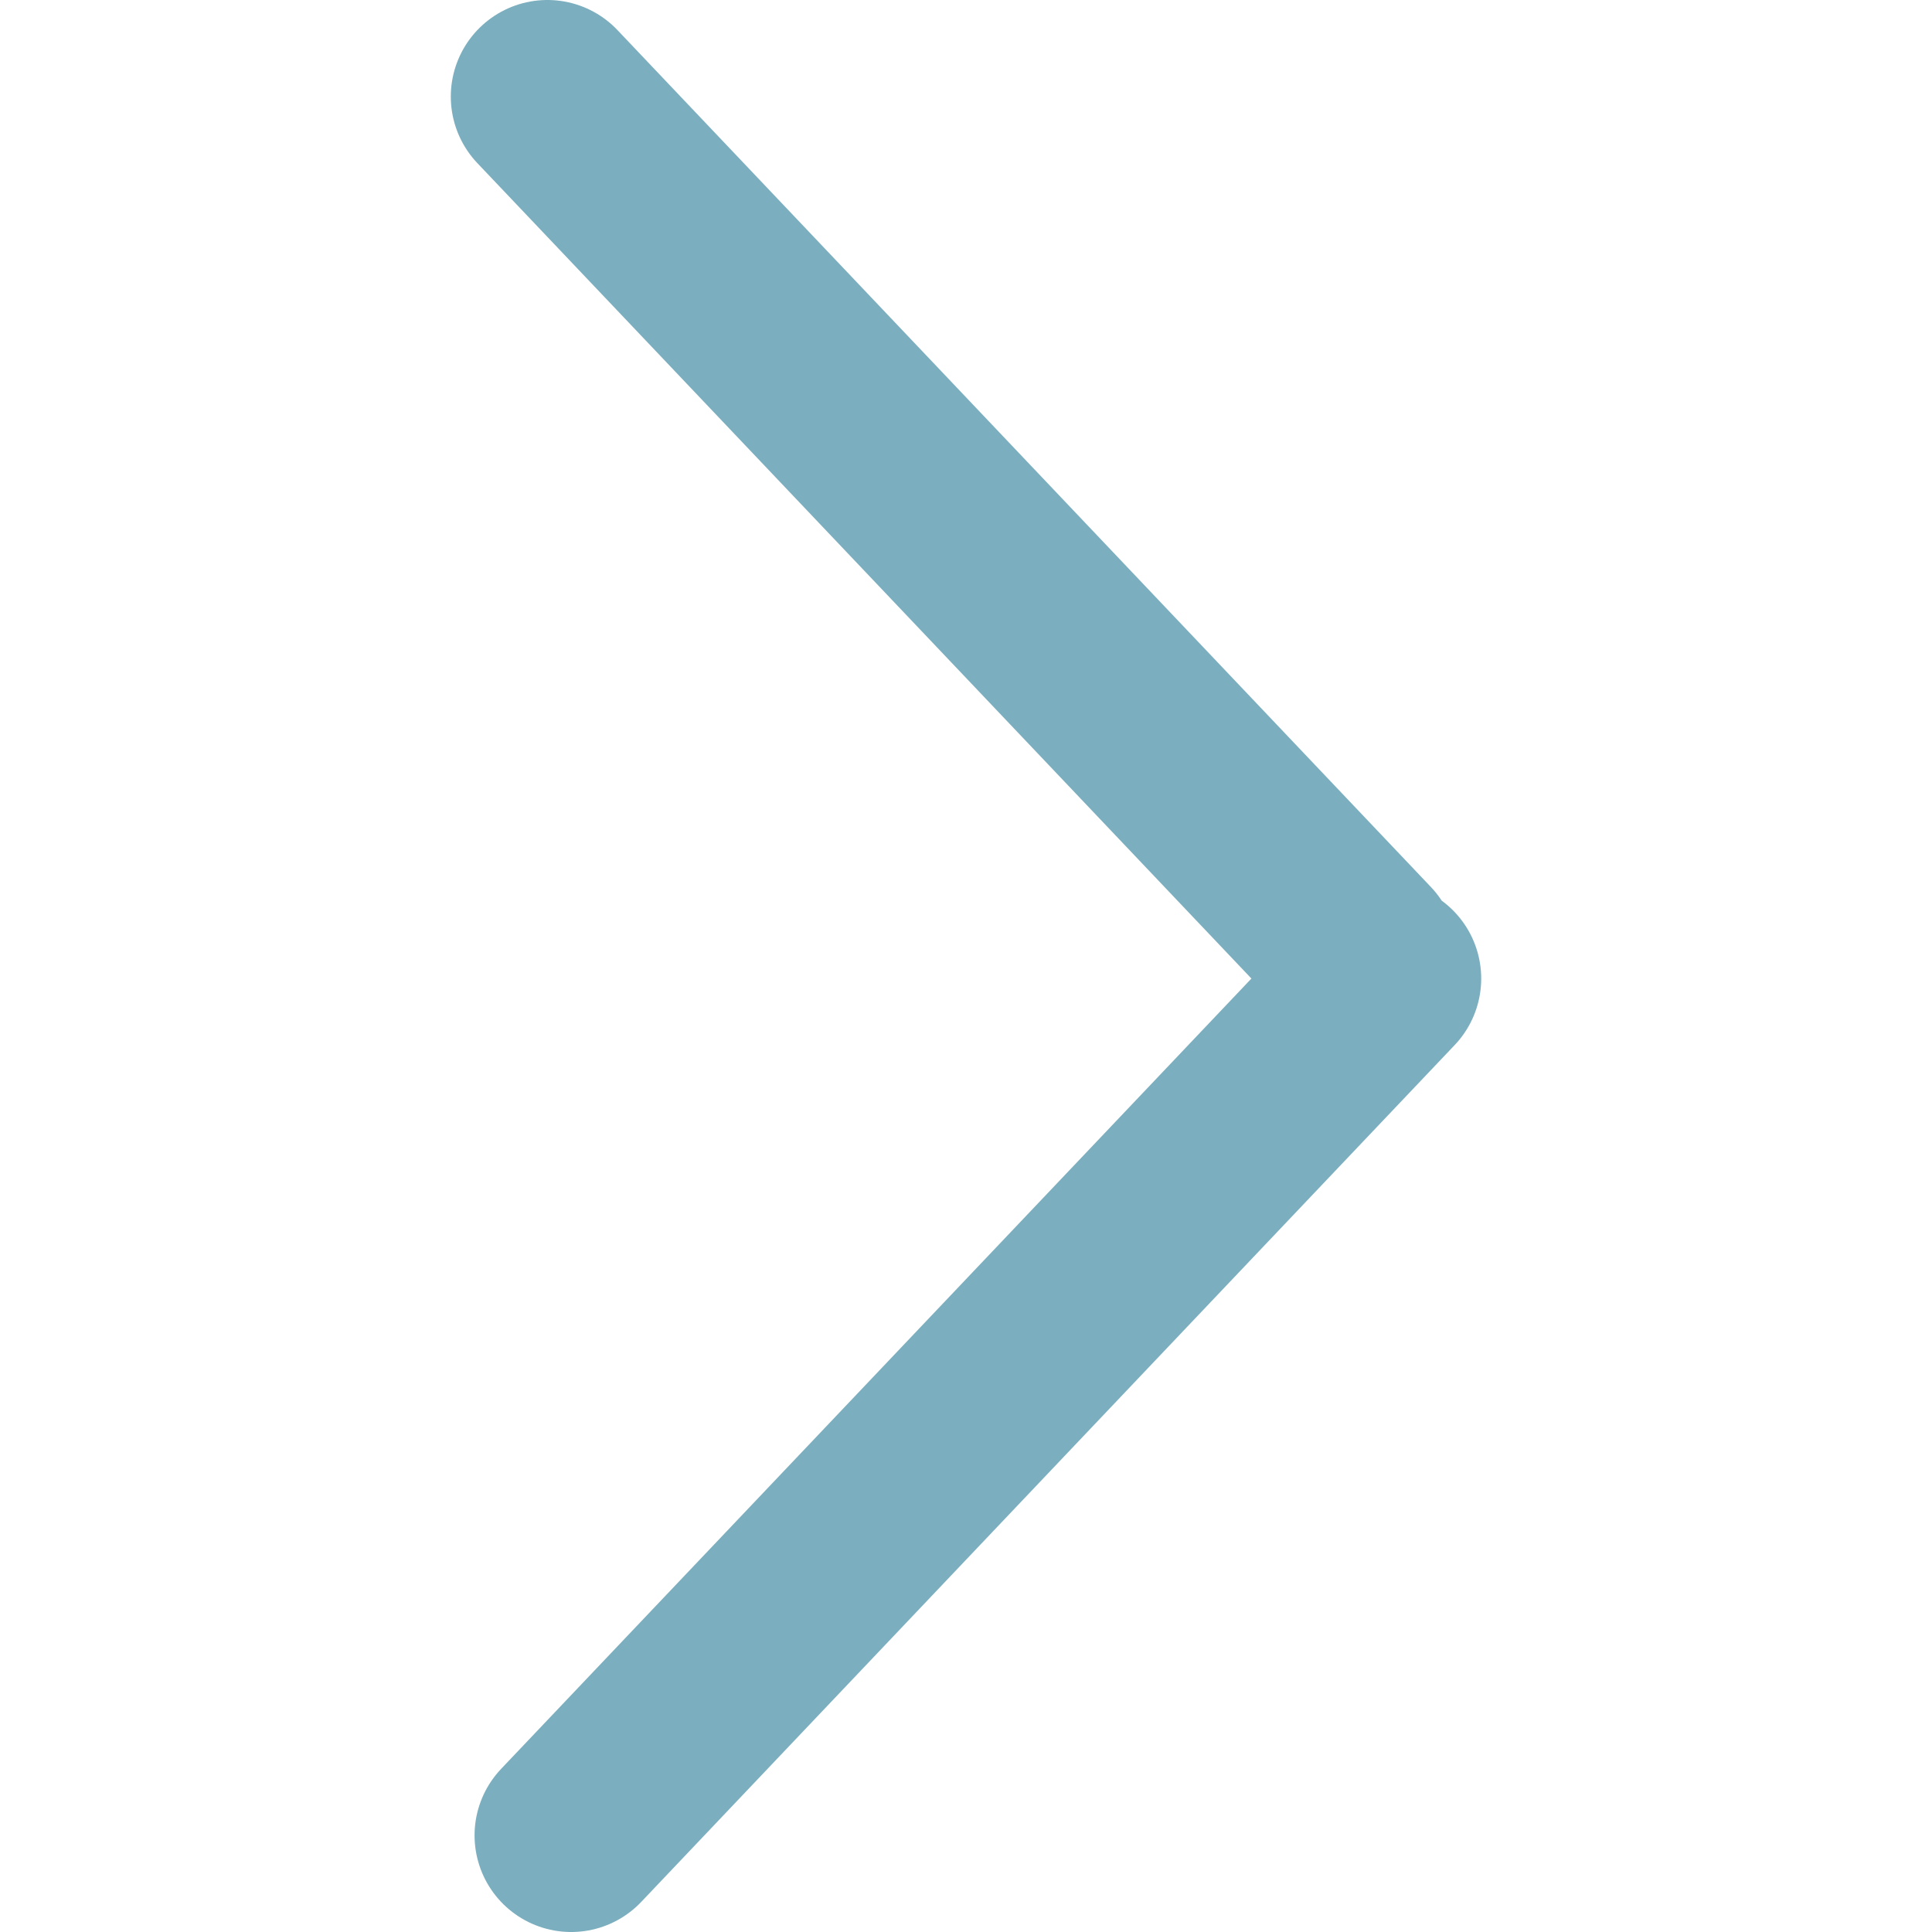
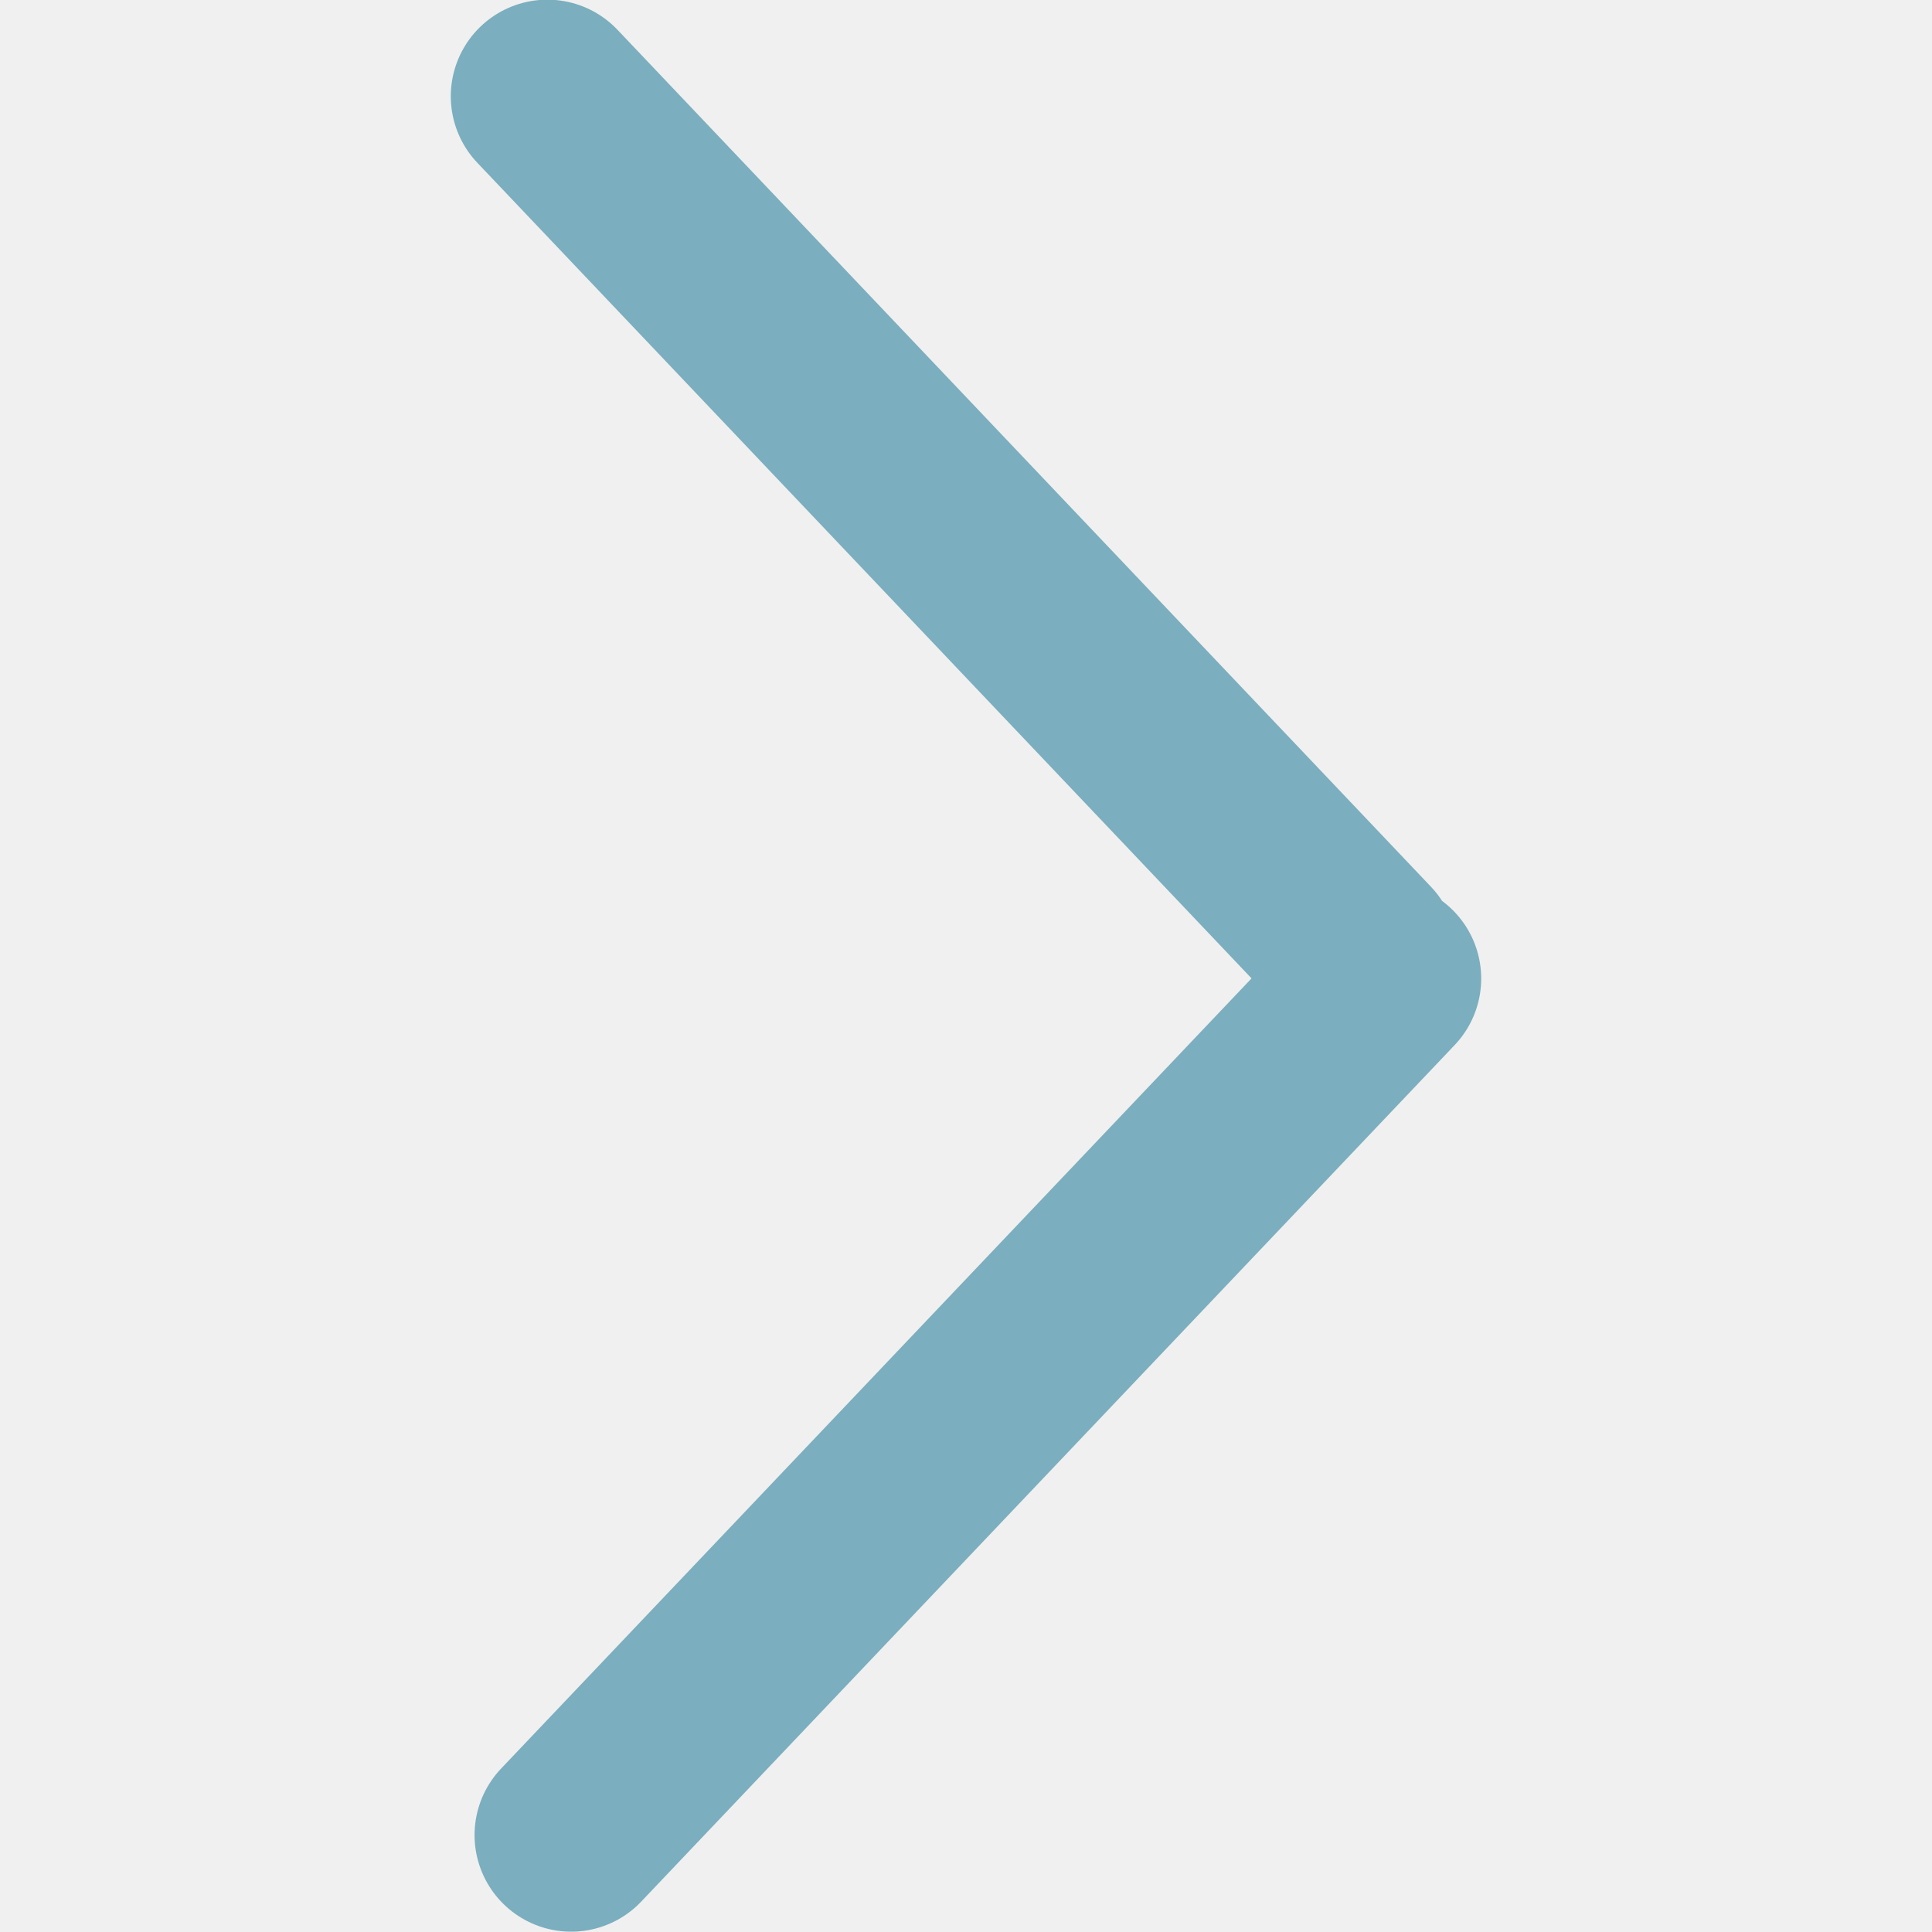
<svg xmlns="http://www.w3.org/2000/svg" width="30" height="30" viewBox="0 0 30 30">
  <defs>
    <clipPath id="clip-arrowRight">
      <rect width="30" height="30" />
    </clipPath>
  </defs>
  <g id="arrowRight" clip-path="url(#clip-arrowRight)">
-     <rect width="30" height="30" fill="#fff" />
-     <g id="arrow_L" data-name="arrow L" transform="translate(8.5 1.5)">
-       <path id="Union_3" data-name="Union 3" d="M0,13.305,12.631,0ZM13,27,.369,13.694Z" transform="translate(13 27) rotate(180)" fill="none" stroke="#7baebe" stroke-linecap="round" stroke-linejoin="round" stroke-width="3" />
+     <g id="Group_2" data-name="Group 2" transform="translate(8.5 1.5)">
+       <g id="arrow_L" data-name="arrow L">
+         <path id="Union_3" data-name="Union 3" d="M-2035.18-457.681l-12.631,13.3Zm-13-13.7,12.631,13.306Z" transform="translate(2048.18 471.376)" fill="none" stroke="#7baebe" stroke-linecap="round" stroke-linejoin="round" stroke-width="3" />
+       </g>
    </g>
  </g>
</svg>
